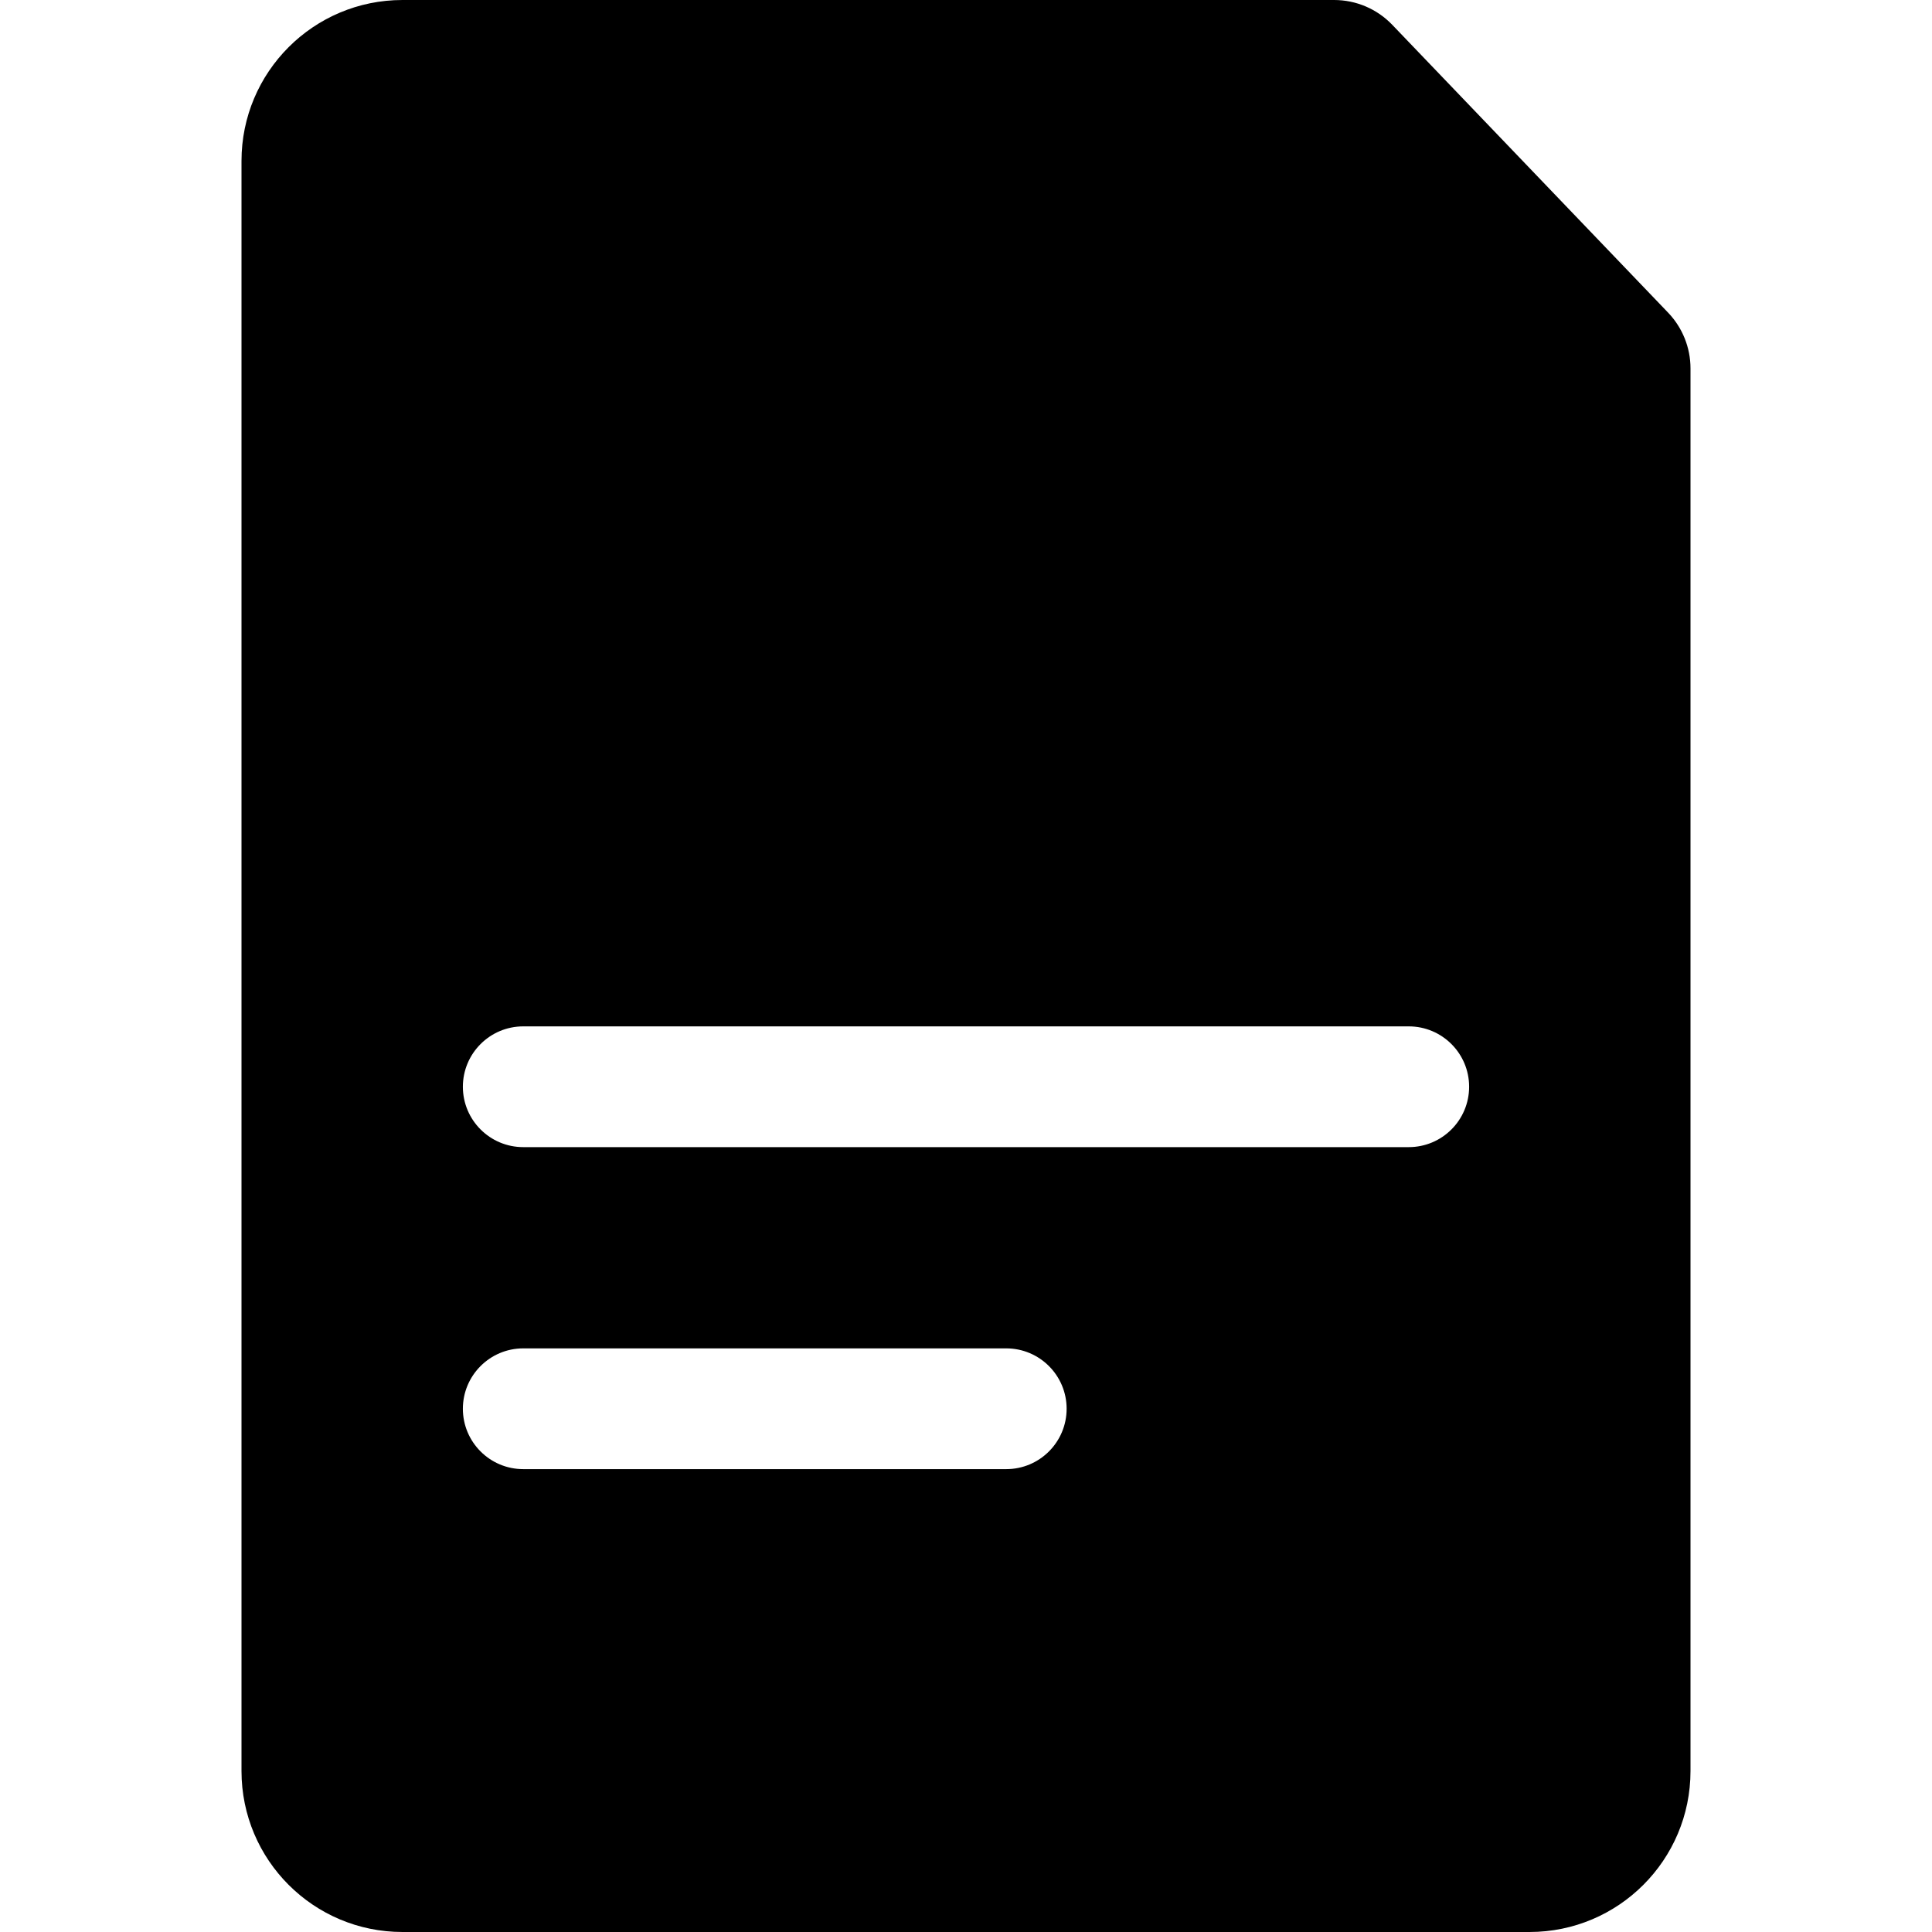
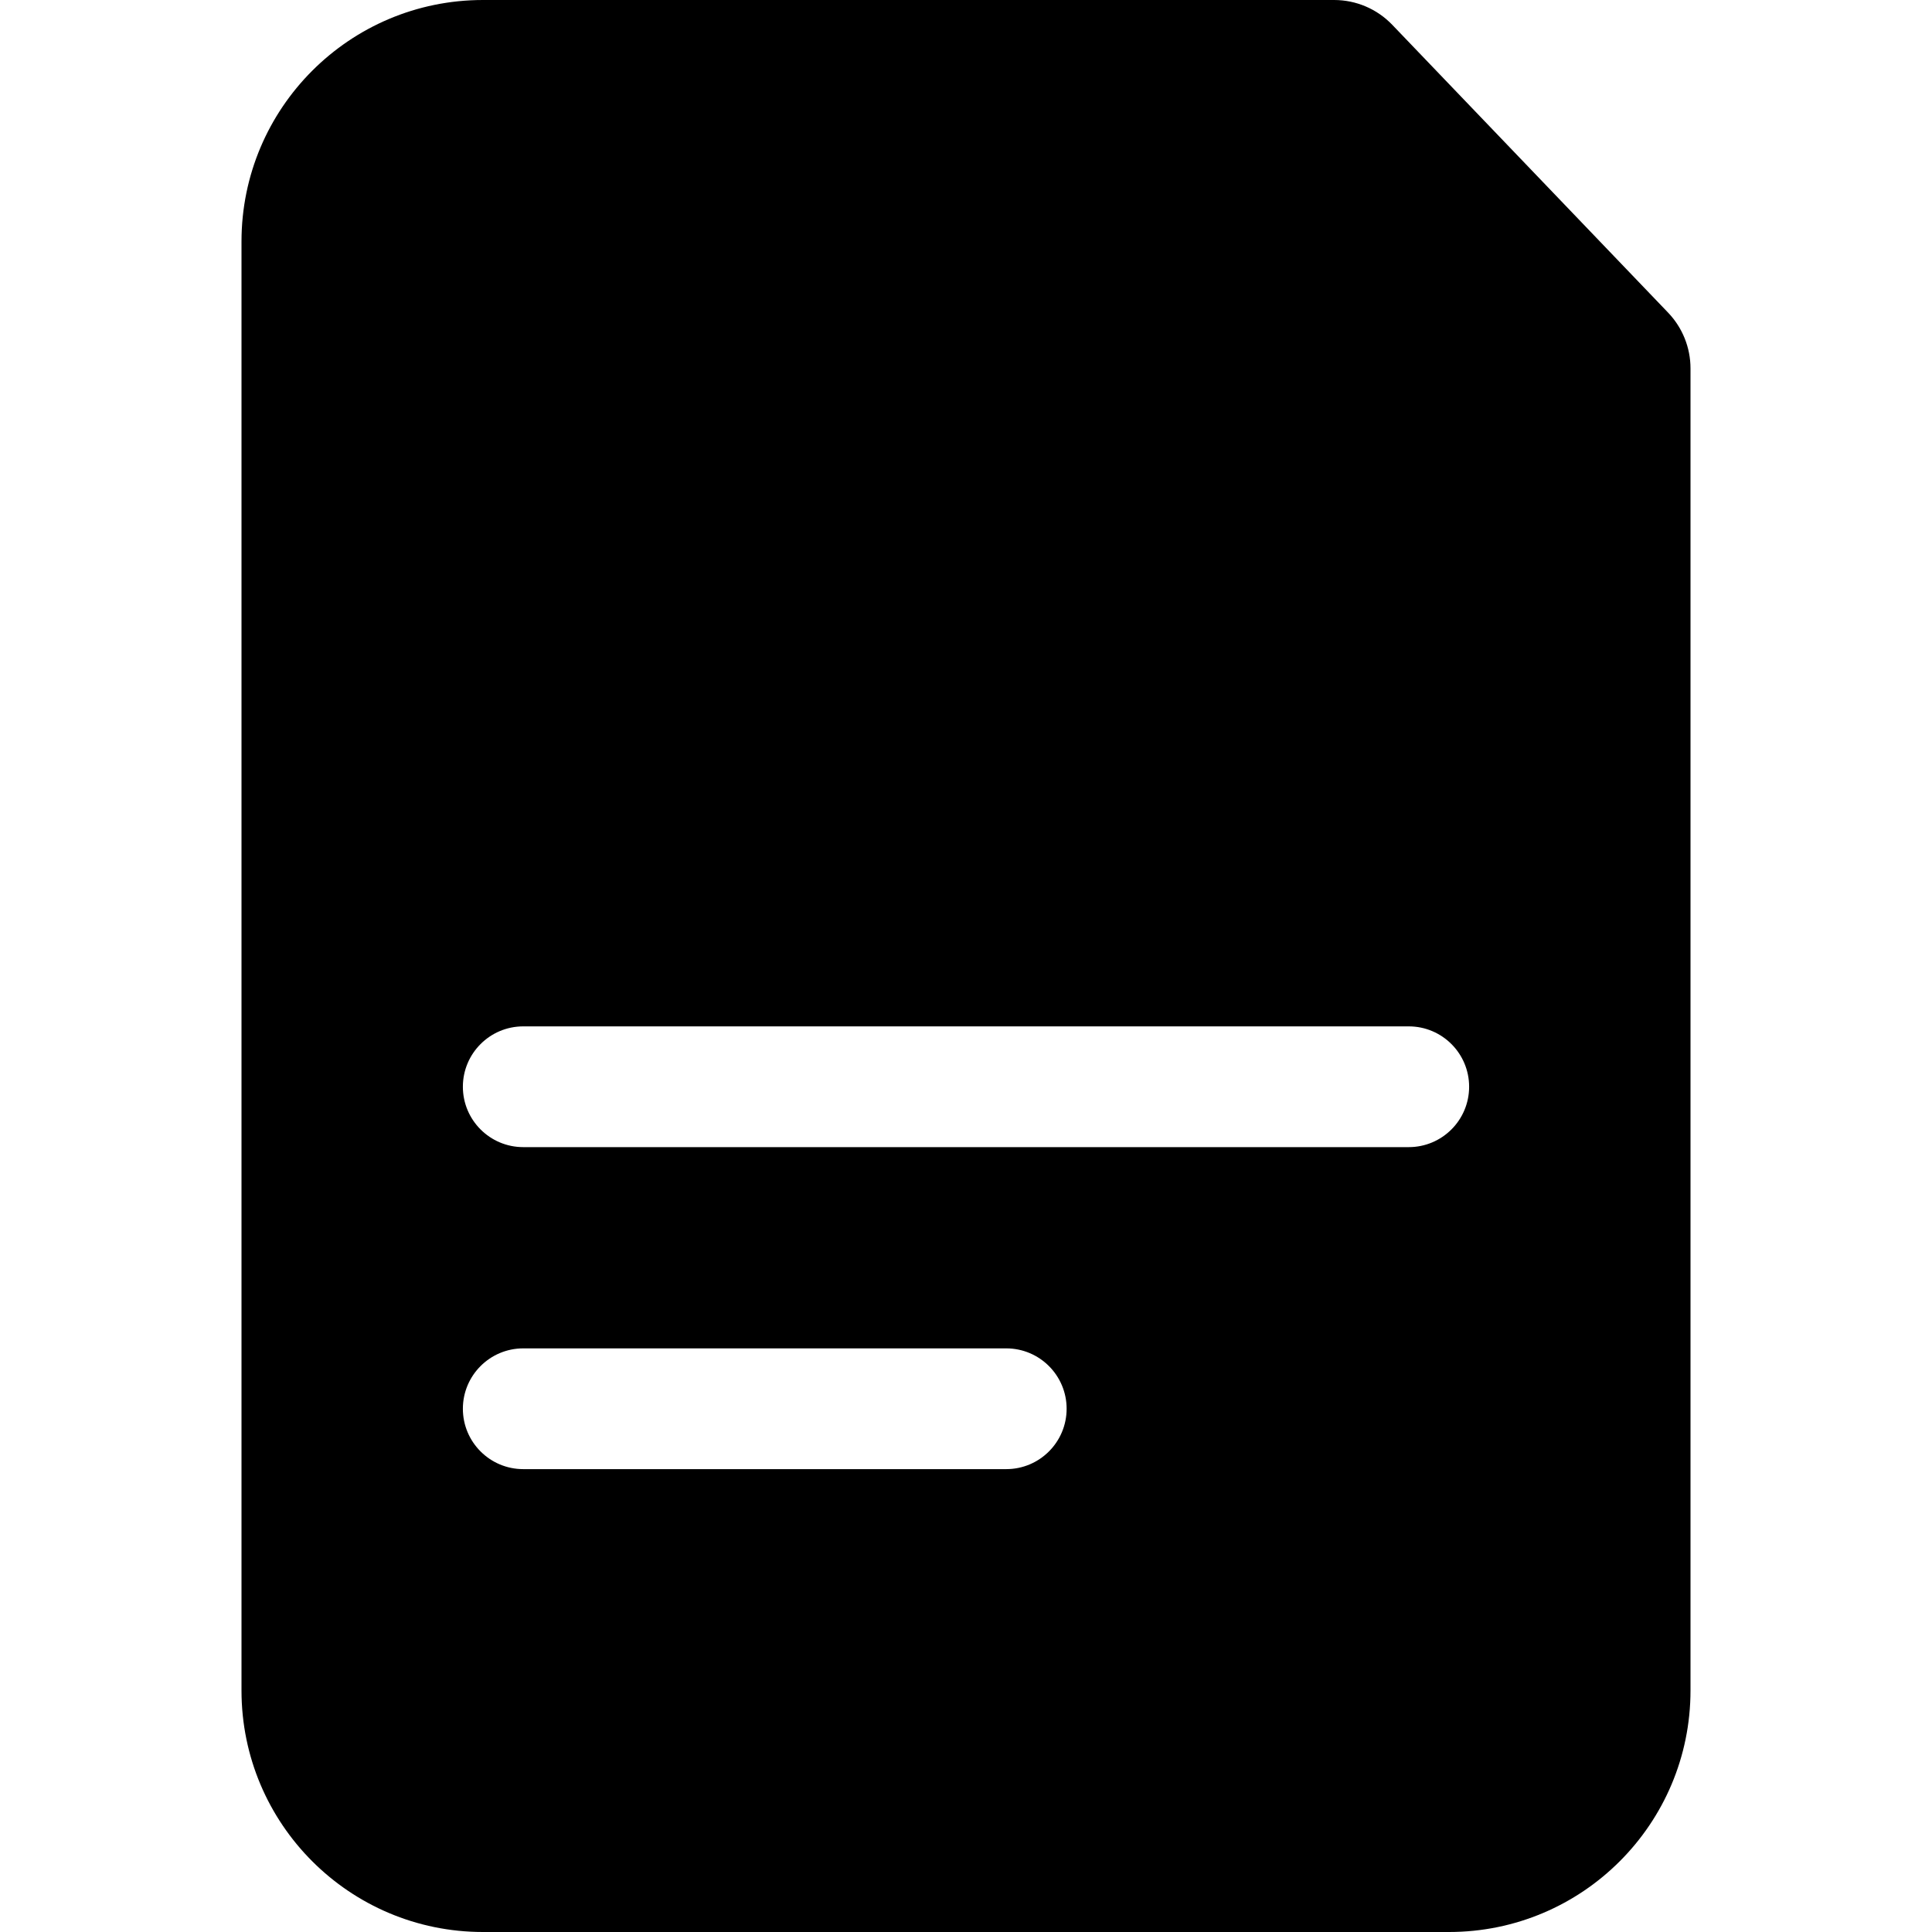
<svg xmlns="http://www.w3.org/2000/svg" width="24" height="24" viewBox="0 0 24 24" fill="none">
-   <path fill-rule="evenodd" clip-rule="evenodd" d="M16.573 0C16.846 0 17.106 0.111 17.295 0.308L20.722 3.884C20.9 4.07 21 4.318 21 4.576V22C21 23.105 20.105 24 19 24H5C3.895 24 3 23.105 3 22V2C3 0.895 3.895 0 5 0H16.573ZM6.5 16.75C6.086 16.75 5.75 17.086 5.75 17.5C5.75 17.914 6.086 18.25 6.5 18.25H12.5C12.914 18.25 13.25 17.914 13.25 17.5C13.25 17.086 12.914 16.75 12.5 16.75H6.5ZM6.5 12.75C6.086 12.75 5.75 13.086 5.75 13.5C5.75 13.914 6.086 14.25 6.5 14.25H17.5C17.914 14.25 18.25 13.914 18.25 13.5C18.25 13.086 17.914 12.75 17.5 12.75H6.5Z" fill="black" />
+   <path d="M16.573 0C16.846 0 17.106 0.111 17.295 0.308L20.722 3.884C20.9 4.07 21 4.318 21 4.576V21C21 22.657 19.657 24 18 24H6C4.343 24 3 22.657 3 21V3C3 1.343 4.343 1.61067e-08 6 0H16.573ZM6.5 16.75C6.086 16.75 5.75 17.086 5.75 17.5C5.75 17.914 6.086 18.25 6.5 18.25H12.5C12.914 18.25 13.25 17.914 13.25 17.5C13.25 17.086 12.914 16.75 12.5 16.75H6.5ZM6.5 12.75C6.086 12.75 5.75 13.086 5.75 13.5C5.75 13.914 6.086 14.25 6.5 14.25H17.5C17.914 14.25 18.25 13.914 18.25 13.5C18.25 13.086 17.914 12.75 17.5 12.75H6.5Z" fill="black" />
</svg>
